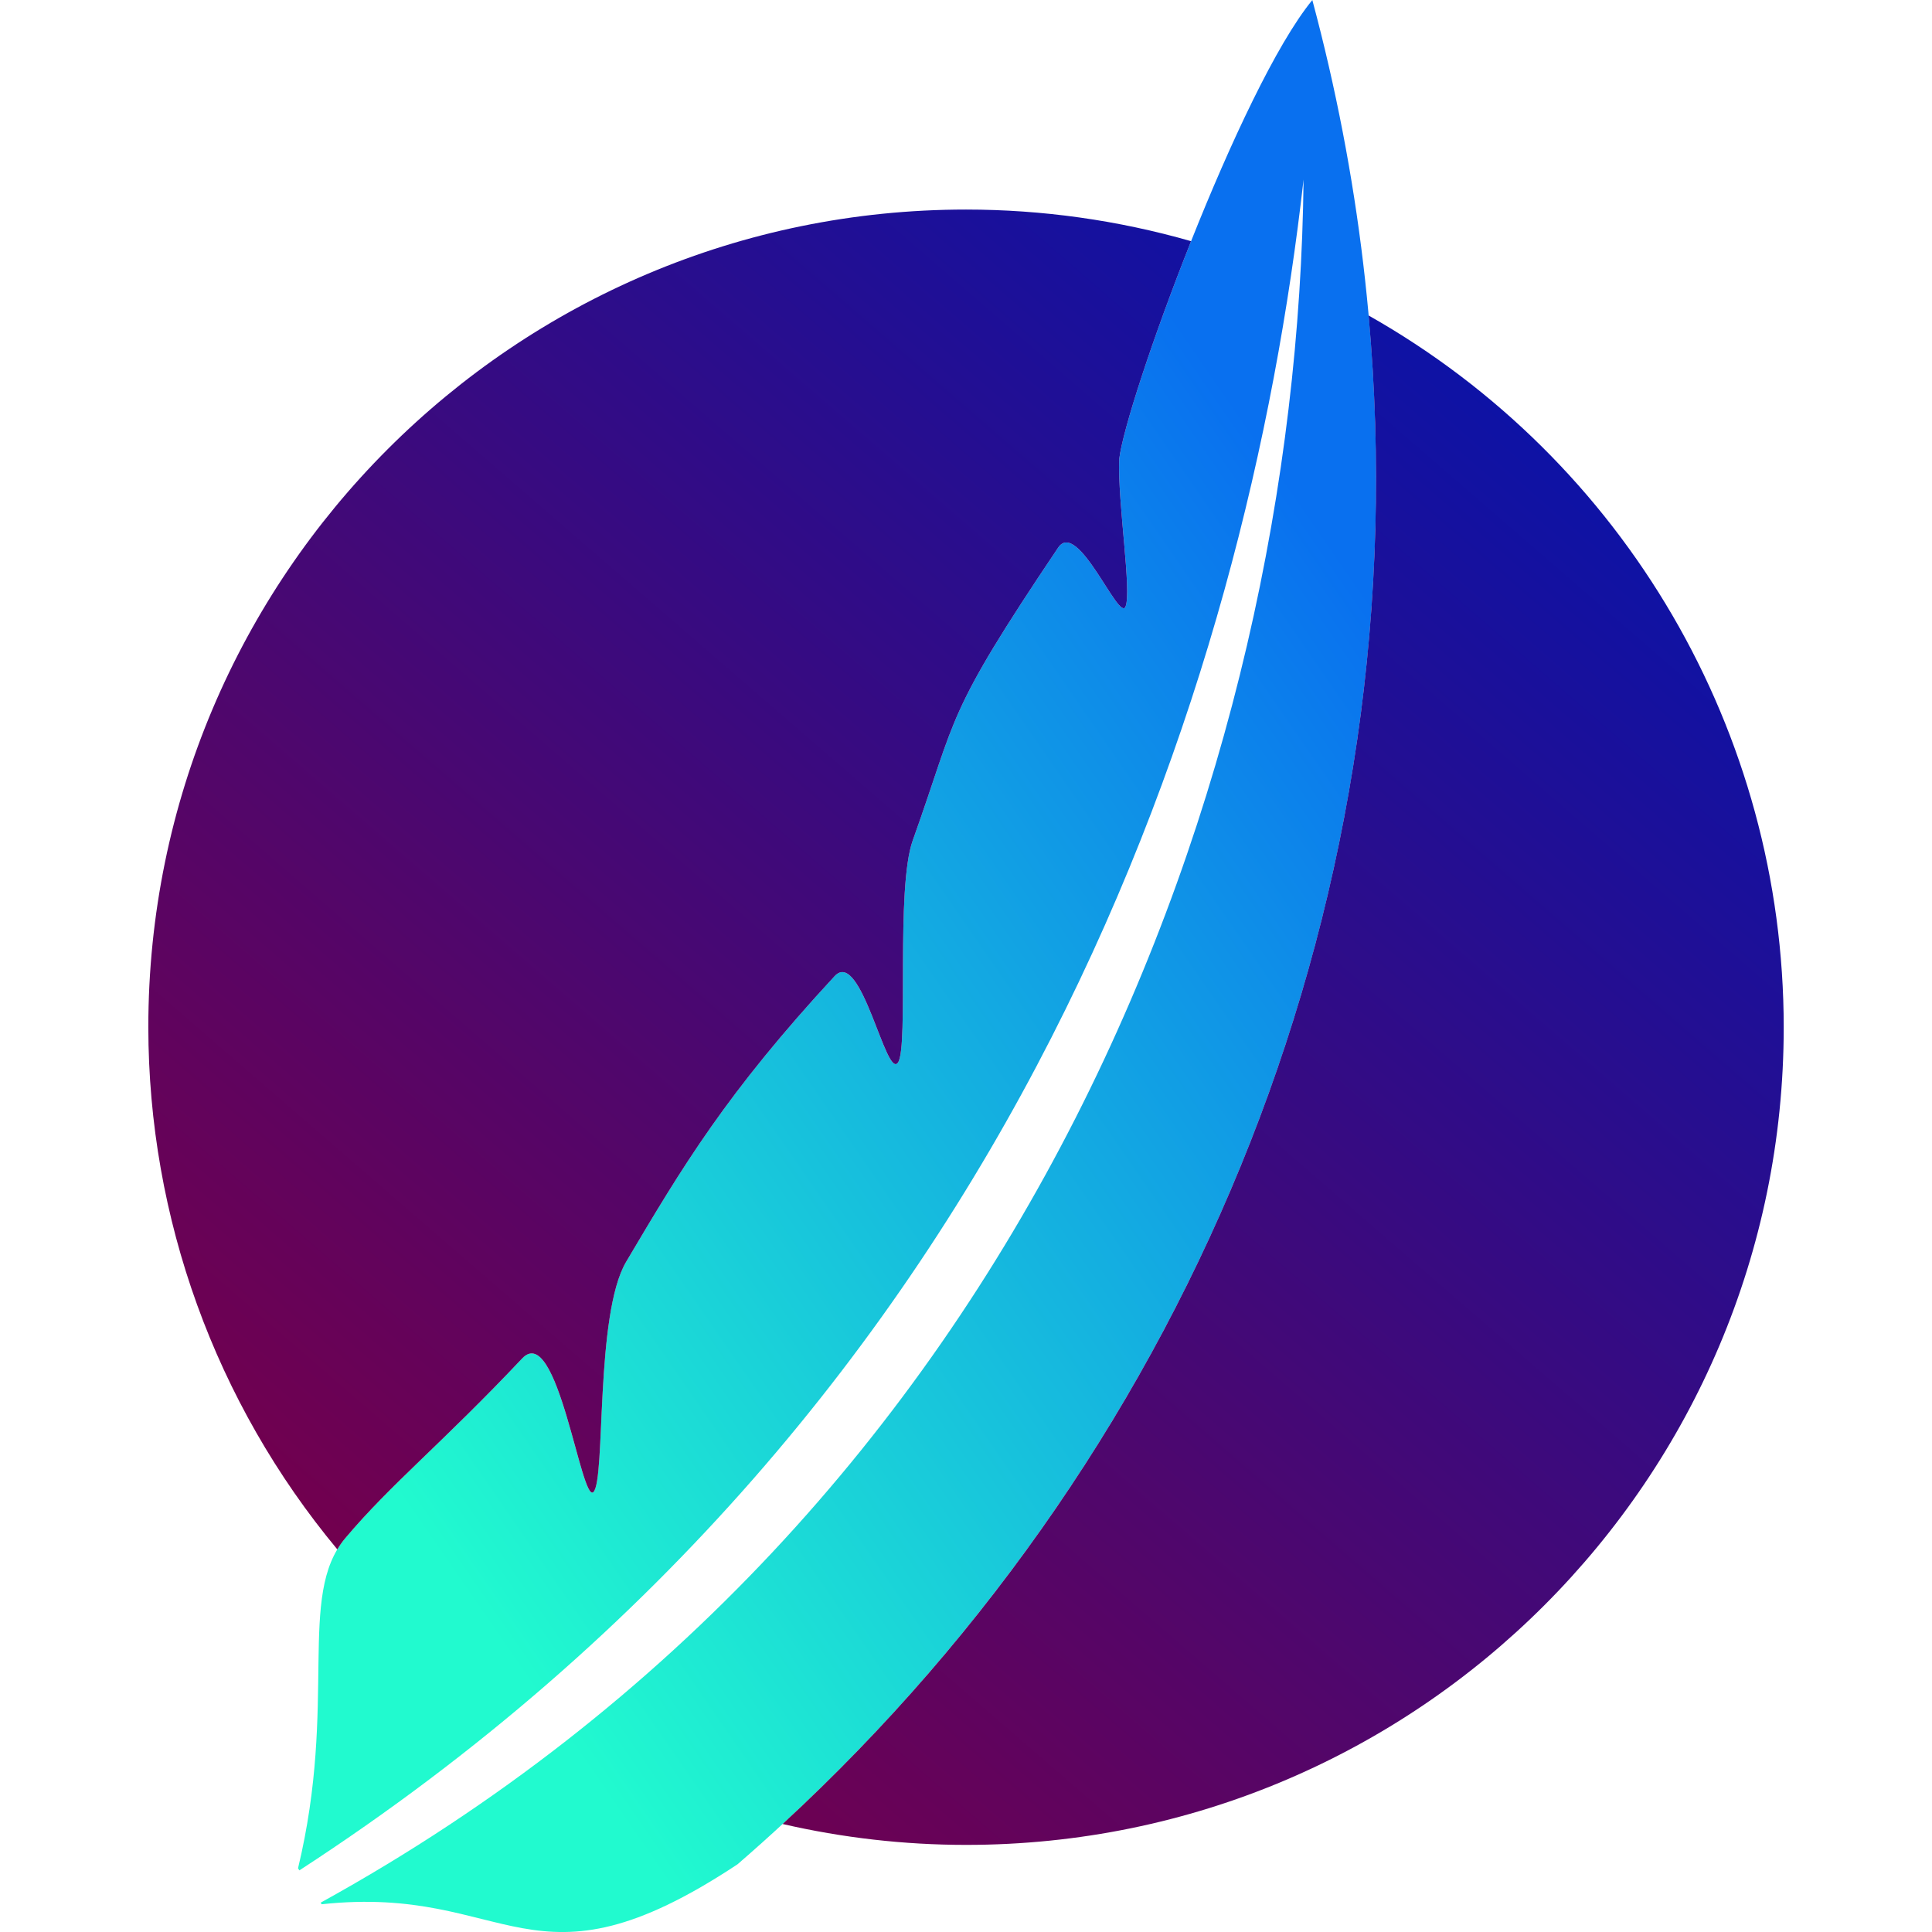
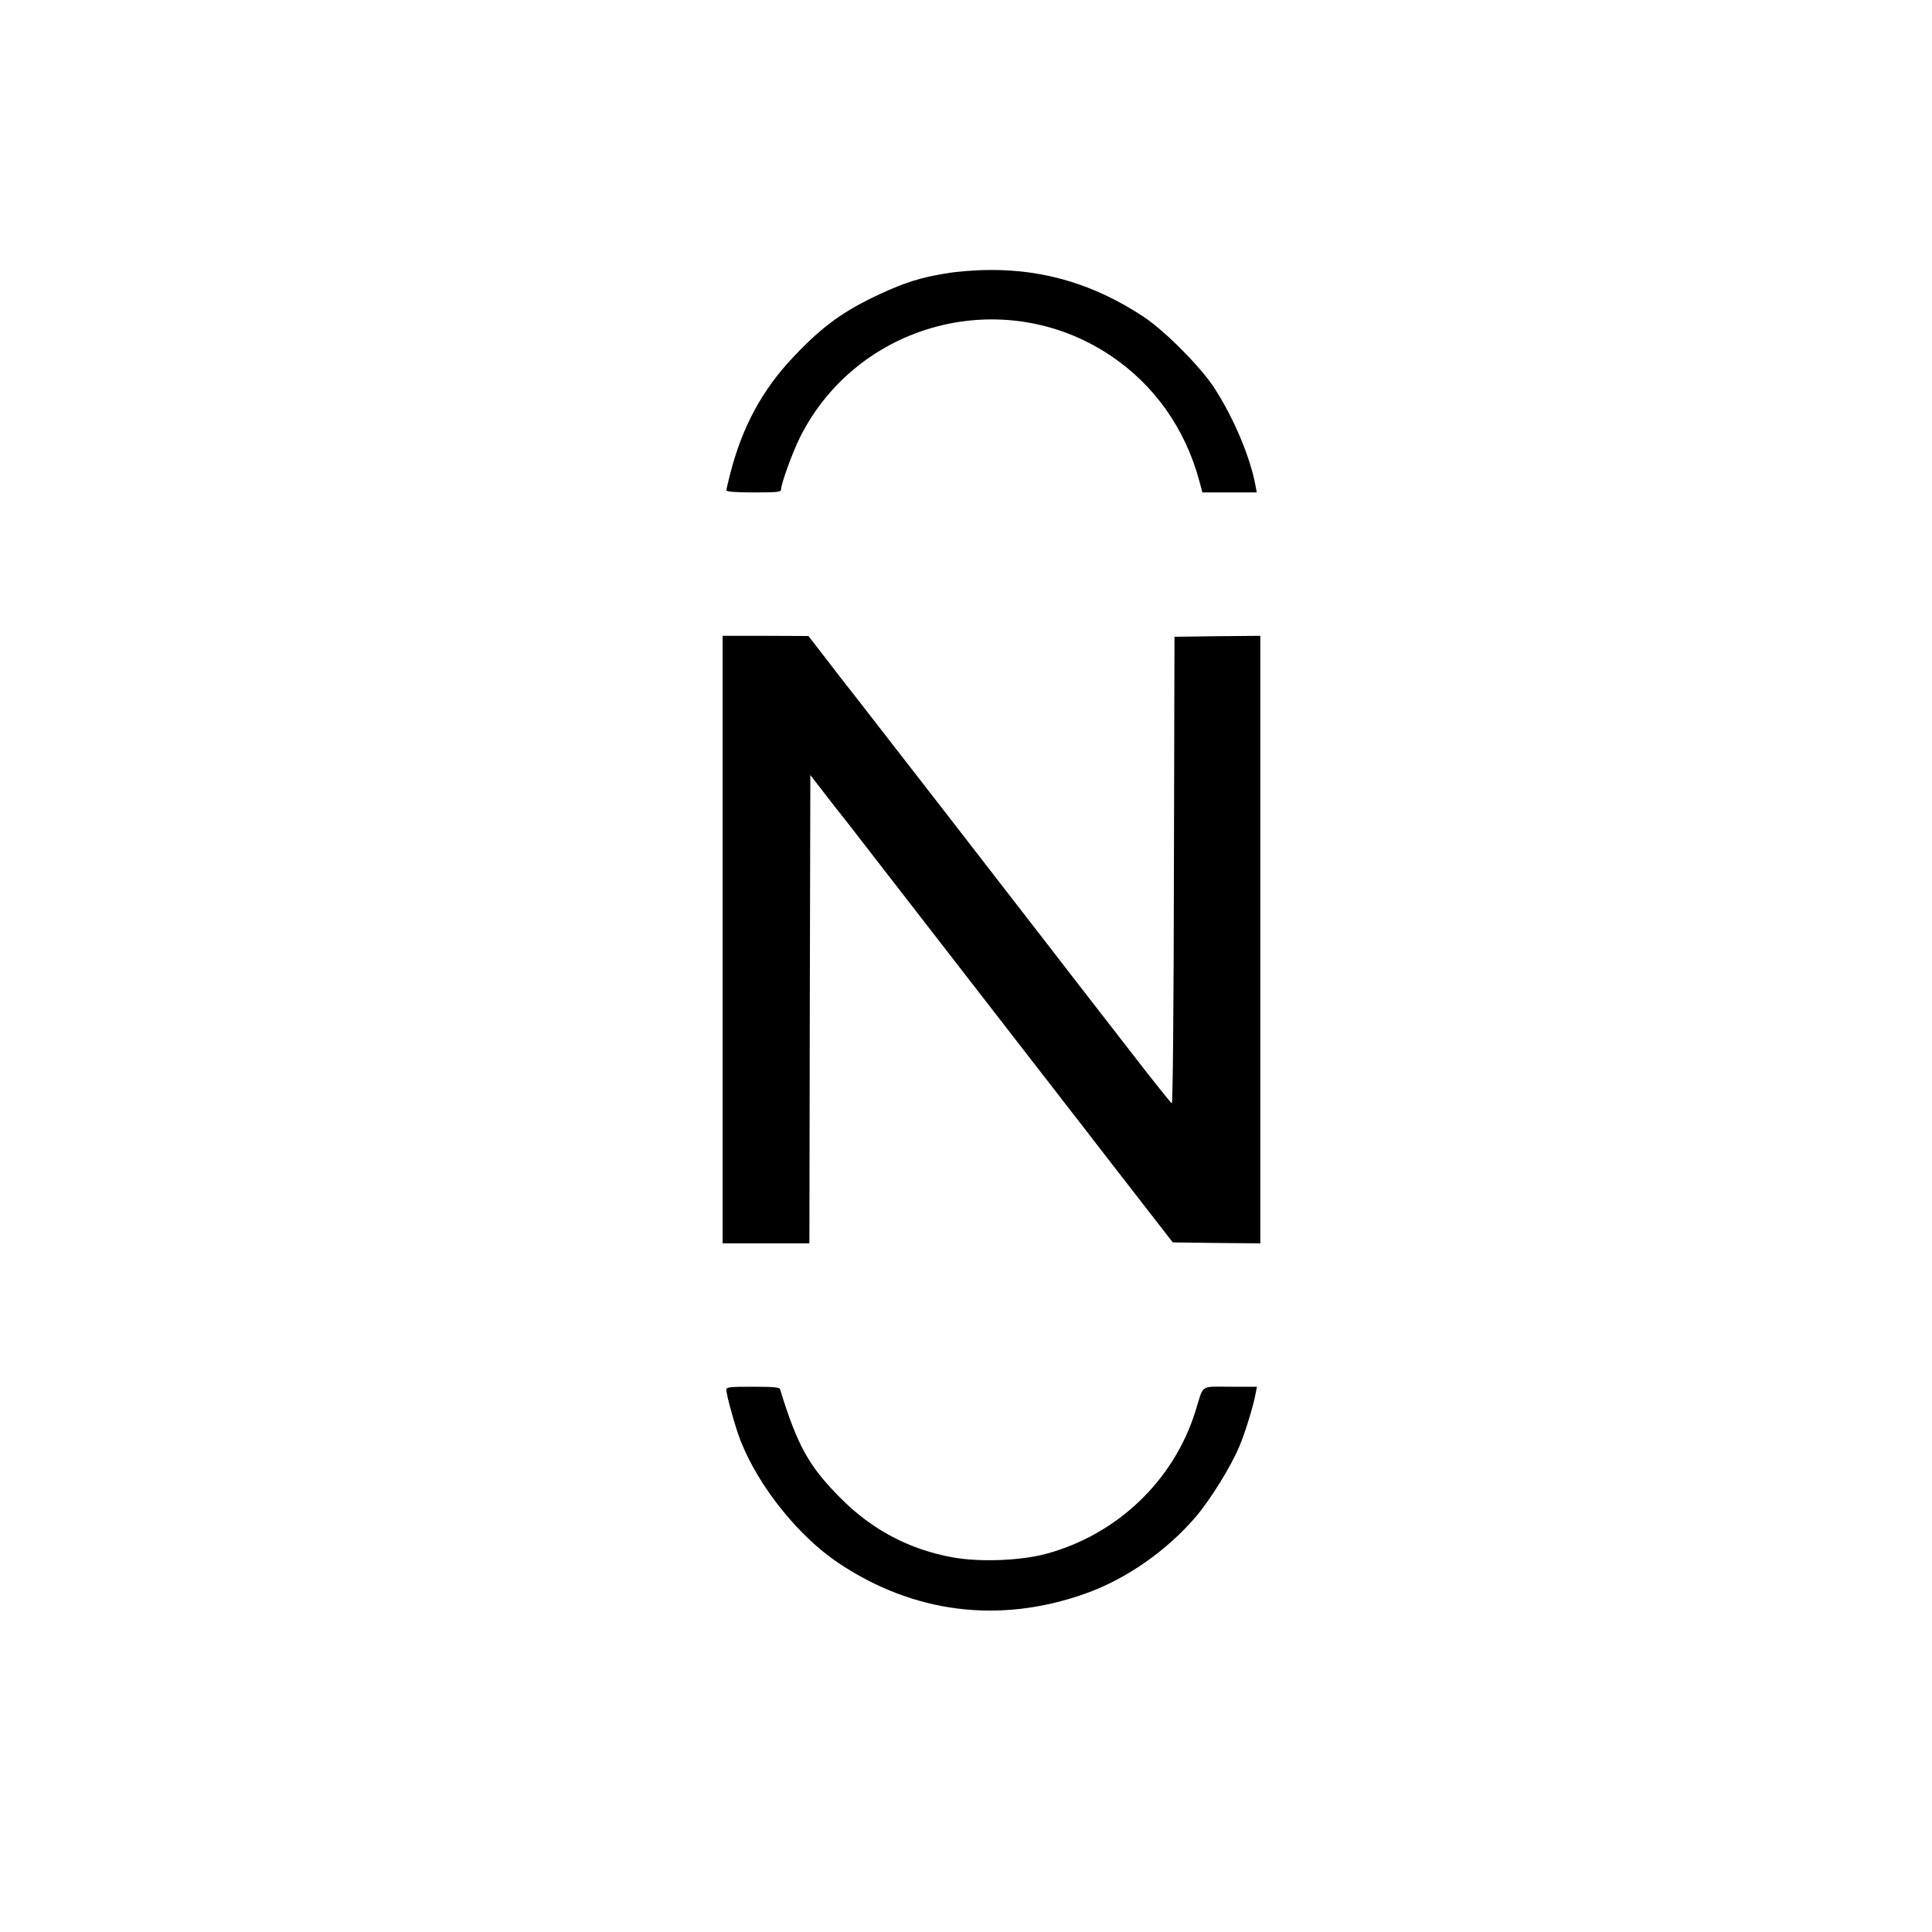
- <svg xmlns="http://www.w3.org/2000/svg" xmlns:xlink="http://www.w3.org/1999/xlink" width="512" height="512" version="1.1" viewBox="0 0 512 512">
-   <defs>
-     <linearGradient id="linearGradient22708">
-       <stop stop-color="#21facf" offset="0" />
-       <stop stop-color="#0970ef" offset="1" />
-     </linearGradient>
-     <linearGradient id="linearGradient6949" x1="68.454" x2="198.59" y1="246.73" y2="96.35" gradientTransform="translate(-5.754,-56.594)" gradientUnits="userSpaceOnUse">
-       <stop stop-color="#72004e" offset="0" />
-       <stop stop-color="#0015b1" offset="1" />
-     </linearGradient>
-     <linearGradient id="linearGradient22718" x1="56.735" x2="155.2" y1="246.96" y2="58.575" gradientUnits="userSpaceOnUse">
-       <stop stop-color="#4f00da" offset="0" />
-       <stop stop-color="#e5311b" offset="1" />
-     </linearGradient>
-     <linearGradient id="linearGradient23463" x1="68.454" x2="198.59" y1="246.73" y2="96.35" gradientUnits="userSpaceOnUse" xlink:href="#linearGradient22708" />
-     <linearGradient id="linearGradient903" x1="54.478" x2="192.1" y1="247.56" y2="9.809" gradientTransform="matrix(.87923 0 0 .87923 -9.551 48.787)" gradientUnits="userSpaceOnUse">
-       <stop stop-color="#dc180d" offset="0" />
-       <stop stop-color="#f96e20" offset=".5" />
-       <stop stop-color="#f4ce41" offset="1" />
-     </linearGradient>
-     <linearGradient id="linearGradient918" x1="39.468" x2="154.99" y1="204.22" y2="124.47" gradientUnits="userSpaceOnUse" xlink:href="#linearGradient22708" />
-   </defs>
-   <g transform="matrix(2.473 0 0 2.473 -4.8978 -4.8812)">
-     <path transform="translate(-5.5496,-57.412)" d="m148.16 59.393c-7.71 9.399-19.951 42.888-20.696 49.204-0.17 4.674 1.373 14.231 0.672 15.805-0.719 1.613-5.117-9.446-7.215-6.327-12.219 18.168-10.7 17.731-15.582 31.378-1.836 5.131-0.424 21.99-1.567 23.773-1.273 1.987-3.962-12.31-6.806-9.236-11.603 12.54-16.279 20.379-22.336 30.607-3.359 5.673-2.182 23.33-3.506 24.674-1.302 1.321-3.857-18.326-7.644-14.309-8.519 9.038-14.054 13.441-18.946 19.252-5.198 6.174-0.783 17.584-5.067 35.383l0.145 0.221c77.447-50.308 101.52-127.16 107.61-181.19-0.681 63.93-29.41 142.78-105.33 184.65l0.113 0.171c20.241-2.181 22.307 10.458 44.562-4.284 55.792-48.277 81.856-124.29 61.593-199.78z" display="none" fill="url(#linearGradient903)" />
-     <path transform="translate(-5.5498,-57.412)" d="m148.16 59.393c-7.71 9.399-19.951 42.888-20.696 49.204-0.17 4.674 1.373 14.231 0.672 15.805-0.719 1.613-5.117-9.446-7.215-6.327-12.219 18.168-10.7 17.731-15.582 31.378-1.836 5.131-0.424 21.99-1.567 23.773-1.273 1.987-3.962-12.31-6.806-9.236-11.603 12.54-16.279 20.379-22.336 30.607-3.359 5.673-2.182 23.33-3.506 24.674-1.302 1.321-3.857-18.326-7.644-14.309-8.519 9.038-14.054 13.441-18.946 19.252-5.198 6.174-0.783 17.584-5.067 35.383l0.145 0.221c77.447-50.308 101.52-127.16 107.61-181.19-0.681 63.93-29.41 142.78-105.33 184.65l0.113 0.171c20.241-2.181 22.307 10.458 44.562-4.284 55.792-48.277 81.856-124.29 61.593-199.78z" fill="url(#linearGradient918)" />
-     <g transform="translate(0 2.0218e-5)">
-       <path transform="translate(-5.7543,-56.594)" d="m111.25 81.024c-48.394-1.5e-5 -87.625 39.231-87.625 87.625 0.017 20.443 7.182 40.236 20.253 55.954 0.252-0.422 0.536-0.824 0.858-1.206 4.892-5.81 10.427-10.214 18.946-19.252 3.787-4.018 6.341 15.63 7.644 14.309 1.324-1.344 0.147-19.001 3.506-24.674 6.056-10.228 10.733-18.067 22.336-30.607 2.844-3.074 5.533 11.223 6.806 9.236 1.142-1.782-0.269-18.641 1.566-23.773 4.882-13.647 3.363-13.21 15.582-31.378 2.098-3.119 6.496 7.94 7.215 6.327 0.701-1.573-0.842-11.131-0.672-15.805 0.372-3.15 3.604-13.059 7.705-23.367-7.843-2.247-15.962-3.388-24.12-3.389zm43.142 11.356c5.566 61.595-18.426 120.7-62.796 161.65 6.446 1.486 13.04 2.237 19.655 2.239 48.394 1e-5 87.625-39.231 87.625-87.625-3.1e-4 -31.581-16.995-60.719-44.484-76.268z" display="none" fill="url(#linearGradient22718)" />
-       <path transform="translate(-5.754,-56.594)" d="m111.25 81.024c-48.394-1.5e-5 -87.625 39.231-87.625 87.625 0.017 20.443 7.182 40.236 20.253 55.954 0.252-0.422 0.536-0.824 0.858-1.206 4.892-5.81 10.427-10.214 18.946-19.252 3.787-4.018 6.341 15.63 7.644 14.309 1.324-1.344 0.147-19.001 3.506-24.674 6.056-10.228 10.733-18.067 22.336-30.607 2.844-3.074 5.533 11.223 6.806 9.236 1.142-1.782-0.269-18.641 1.566-23.773 4.882-13.647 3.363-13.21 15.582-31.378 2.098-3.119 6.496 7.94 7.215 6.327 0.701-1.573-0.842-11.131-0.672-15.805 0.372-3.15 3.604-13.059 7.705-23.367-7.843-2.247-15.962-3.388-24.12-3.389zm43.142 11.356c5.566 61.595-18.426 120.7-62.796 161.65 6.446 1.486 13.04 2.237 19.655 2.239 48.394 1e-5 87.625-39.231 87.625-87.625-3.1e-4 -31.581-16.995-60.719-44.484-76.268z" display="none" fill="url(#linearGradient23463)" />
-       <path d="m105.5 24.43c-48.394-1.5e-5 -87.625 39.231-87.625 87.625 0.017 20.443 7.182 40.236 20.253 55.954 0.252-0.422 0.536-0.824 0.858-1.206 4.892-5.81 10.427-10.214 18.946-19.252 3.787-4.018 6.341 15.63 7.644 14.309 1.324-1.344 0.147-19.001 3.506-24.674 6.056-10.228 10.733-18.067 22.336-30.607 2.844-3.074 5.533 11.223 6.806 9.236 1.142-1.782-0.269-18.641 1.566-23.773 4.882-13.647 3.363-13.21 15.582-31.378 2.098-3.119 6.496 7.94 7.215 6.327 0.701-1.573-0.842-11.131-0.672-15.805 0.372-3.15 3.604-13.059 7.705-23.367-7.843-2.247-15.962-3.388-24.12-3.389zm43.142 11.356c5.566 61.595-18.426 120.7-62.796 161.65 6.446 1.486 13.04 2.237 19.655 2.239 48.394 1e-5 87.625-39.231 87.625-87.625-3.1e-4 -31.581-16.995-60.719-44.484-76.268z" fill="url(#linearGradient6949)" />
-     </g>
+ <svg xmlns="http://www.w3.org/2000/svg" version="1.0" width="1024pt" height="1024pt" viewBox="0 0 1024 1024" preserveAspectRatio="xMidYMid meet">
+   <g transform="translate(0,1024) scale(0.1,-0.1)" fill="#000000" stroke="none">
+     <path d="M5008 8790 c-132 -22 -213 -48 -343 -108 -192 -89 -305 -170 -456 -330 -168 -176 -275 -373 -339 -624 -11 -42 -20 -81 -20 -87 0 -7 48 -11 145 -11 126 0 145 2 145 16 0 31 61 198 101 278 306 607 1078 810 1644 432 232 -155 396 -386 471 -663 l17 -63 144 0 144 0 -7 38 c-28 152 -118 364 -222 522 -74 111 -261 299 -372 372 -257 169 -521 249 -813 247 -76 0 -177 -8 -239 -19z" />
+     <path d="M3830 5260 l0 -1610 230 0 230 0 2 1241 3 1241 75 -97 c41 -53 93 -120 116 -148 34 -44 221 -285 878 -1133 39 -51 125 -161 190 -245 66 -85 152 -197 193 -249 40 -52 162 -210 271 -350 l198 -255 232 -3 232 -2 0 1610 0 1610 -227 -2 -228 -3 -3 -1238 c-1 -717 -6 -1237 -11 -1235 -5 2 -103 124 -217 272 -344 443 -354 457 -443 572 -162 210 -975 1259 -1035 1335 -34 42 -99 127 -146 188 l-85 110 -227 1 -228 0 0 -1610z" />
+     <path d="M3850 2873 c0 -29 48 -200 76 -271 96 -243 307 -505 519 -647 399 -266 852 -322 1303 -163 218 76 436 228 592 411 77 91 185 266 228 369 32 75 75 216 87 282 l7 36 -141 0 c-163 0 -140 16 -185 -130 -115 -368 -416 -655 -793 -756 -134 -36 -348 -44 -490 -19 -232 41 -434 148 -601 318 -166 167 -226 276 -318 575 -2 9 -40 12 -144 12 -127 0 -140 -2 -140 -17z" />
  </g>
</svg>
